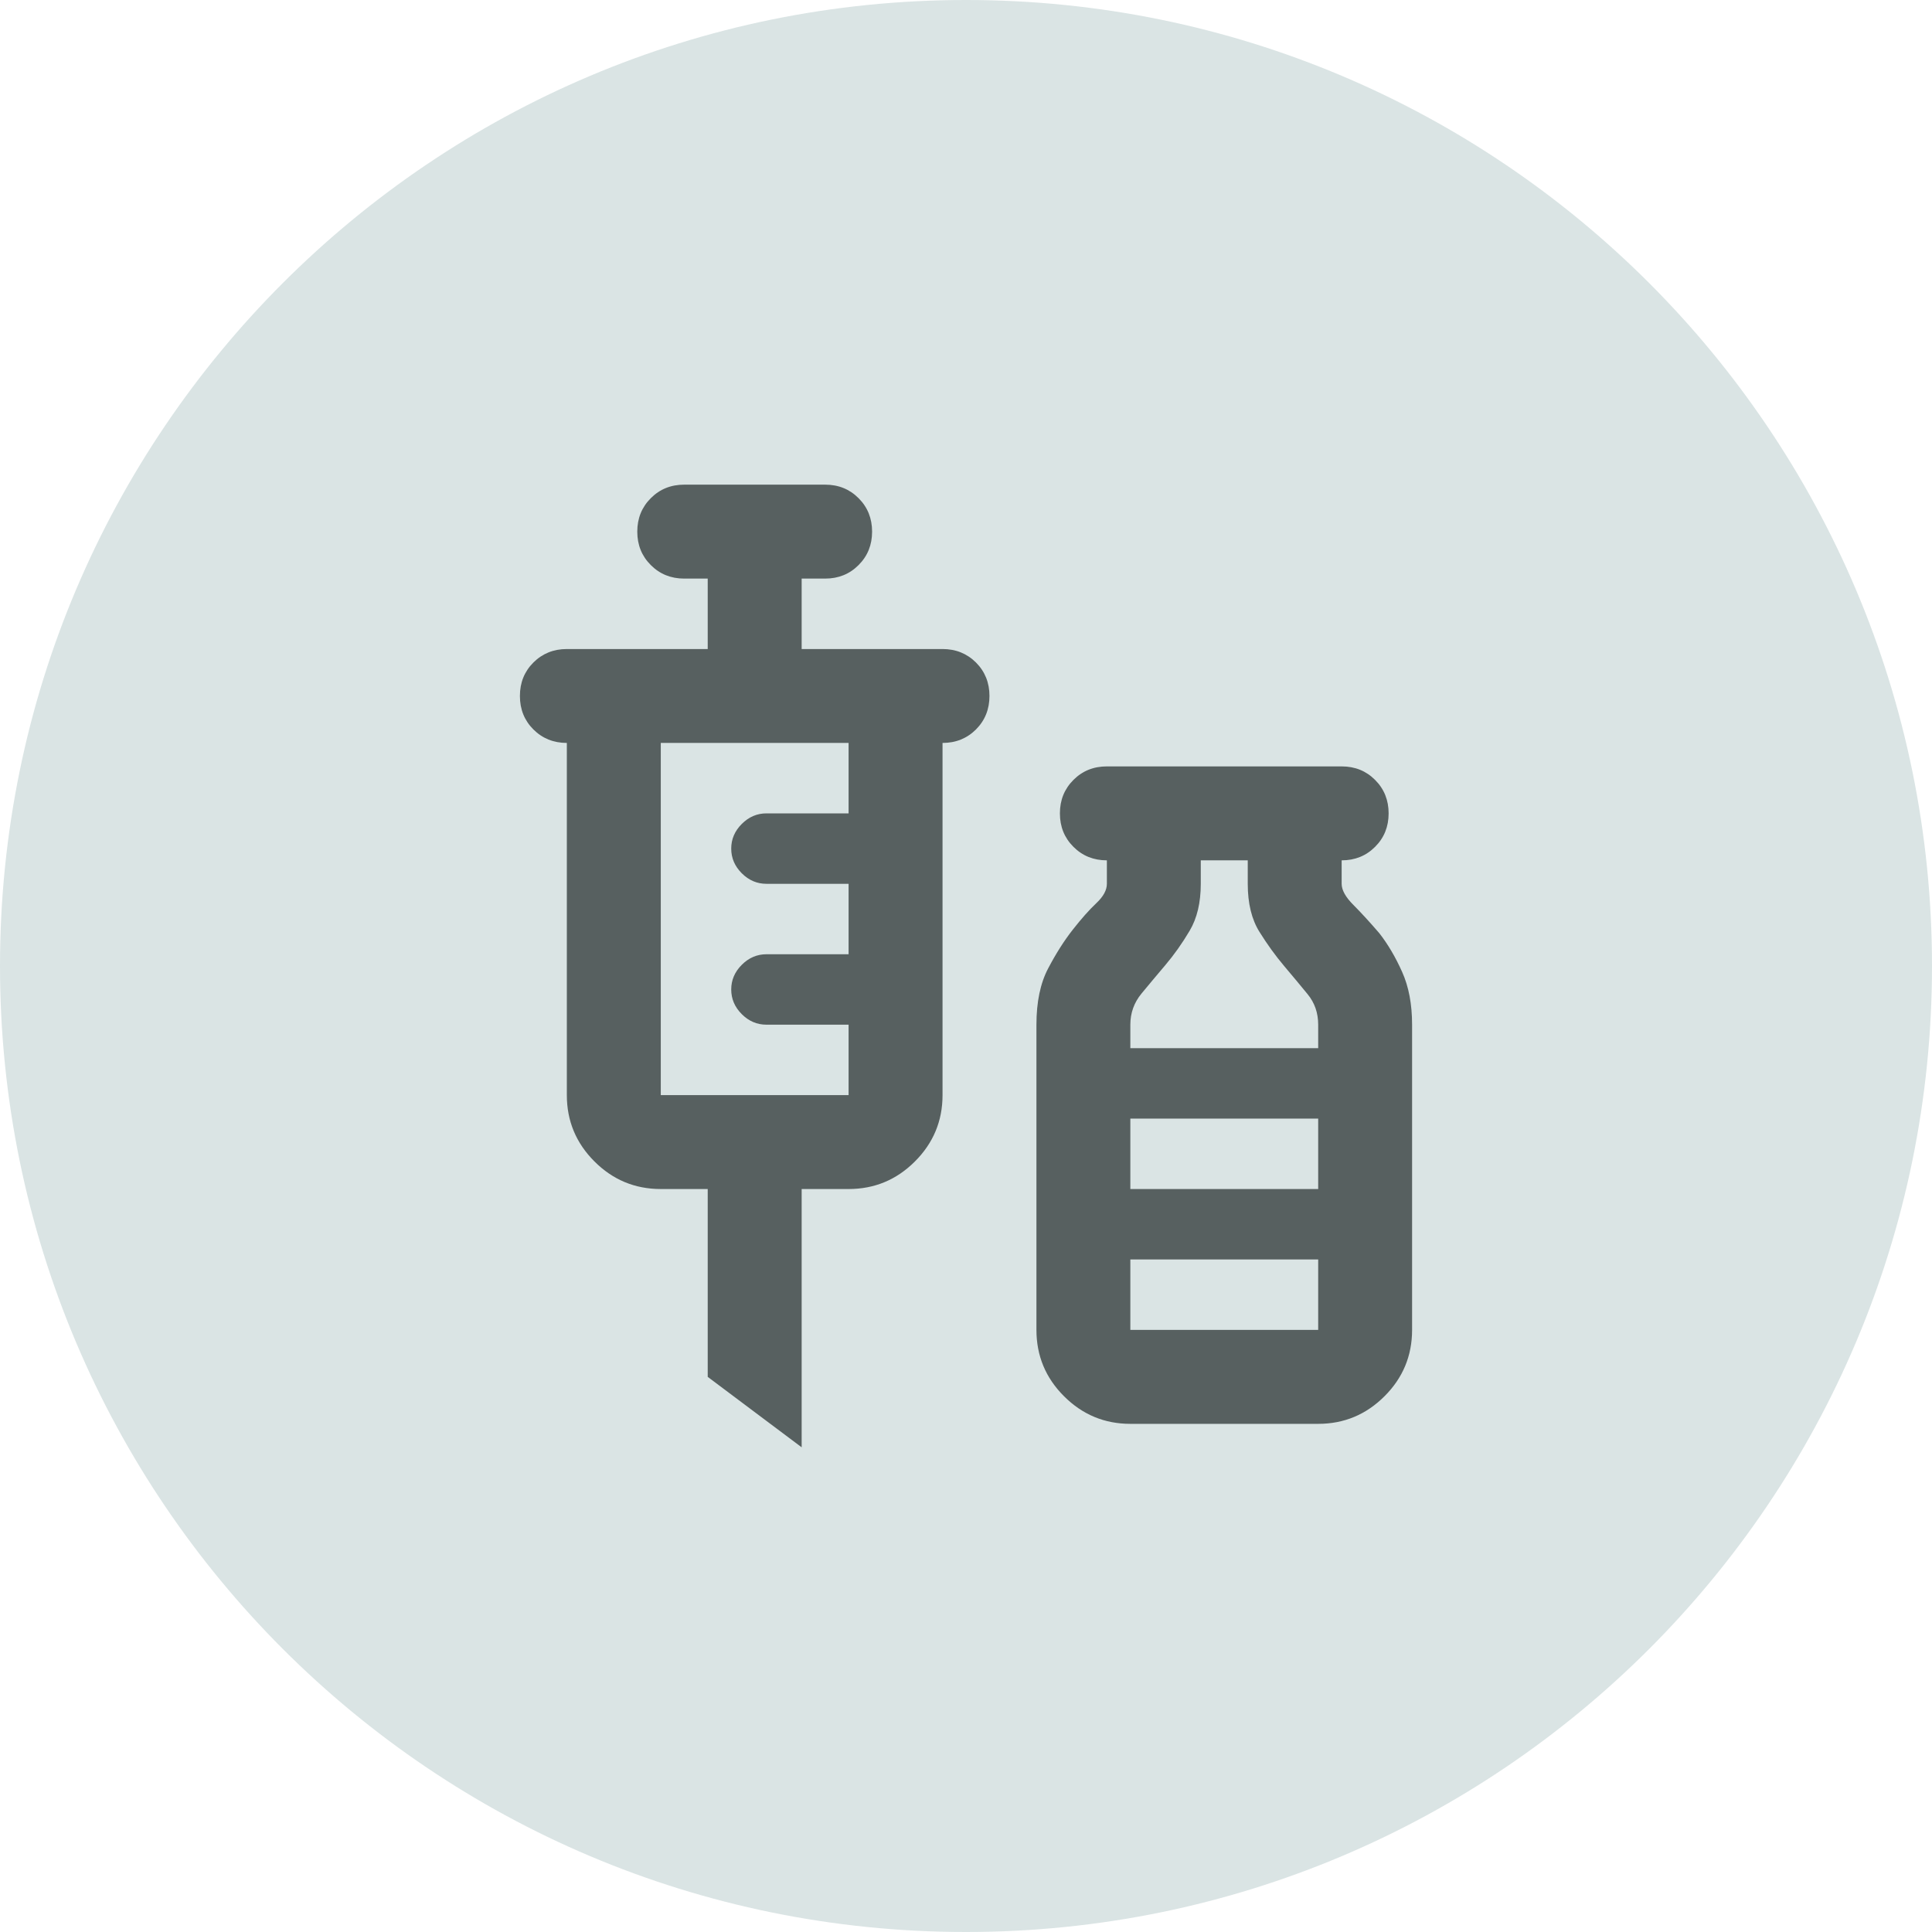
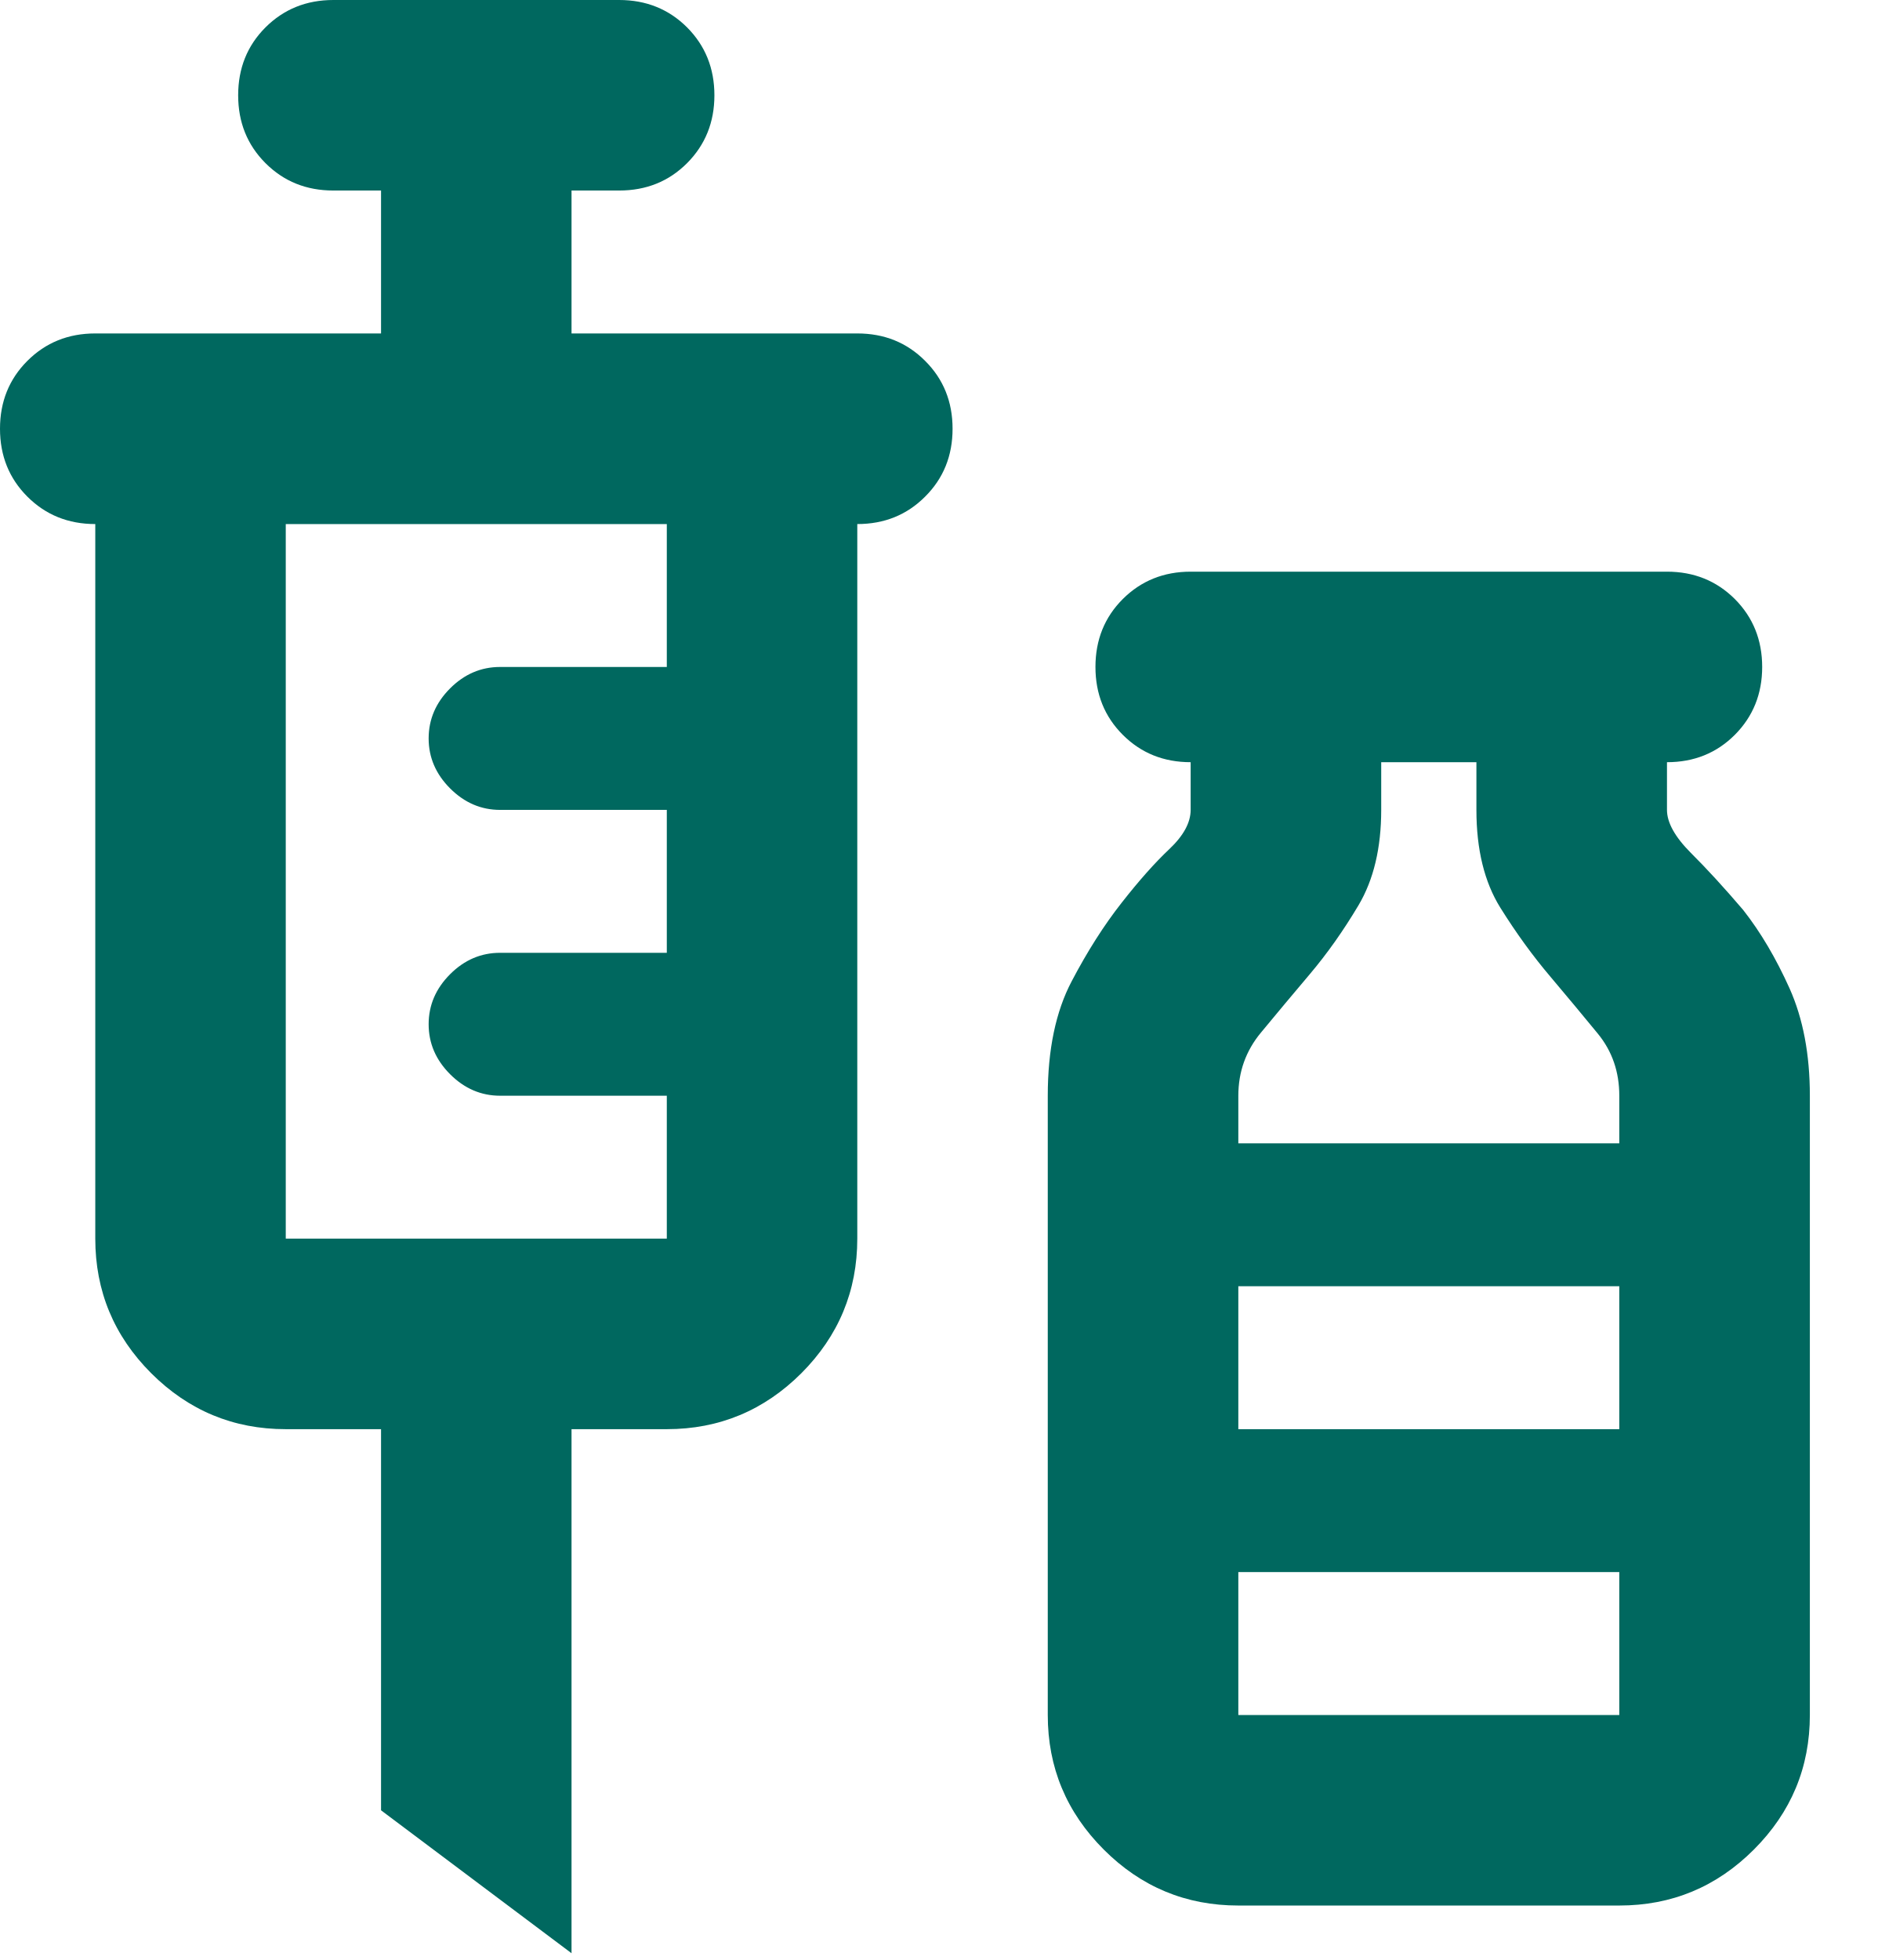
- <svg xmlns="http://www.w3.org/2000/svg" width="48" height="48" viewBox="0 0 48 48" fill="none">
-   <rect width="48" height="48" rx="24" fill="#DAE4E4" />
-   <path d="M19.917 35.958L17.583 34.208V29.541H16.417C15.775 29.541 15.226 29.313 14.769 28.856C14.312 28.399 14.083 27.85 14.083 27.208V18.458V18.458C13.753 18.458 13.476 18.346 13.252 18.123C13.028 17.899 12.917 17.622 12.917 17.291C12.917 16.961 13.028 16.684 13.252 16.46C13.476 16.237 13.753 16.125 14.083 16.125H17.583V14.375H17C16.669 14.375 16.392 14.263 16.169 14.039C15.945 13.816 15.833 13.539 15.833 13.208C15.833 12.878 15.945 12.601 16.169 12.377C16.392 12.153 16.669 12.041 17 12.041H20.5C20.831 12.041 21.108 12.153 21.331 12.377C21.555 12.601 21.667 12.878 21.667 13.208C21.667 13.539 21.555 13.816 21.331 14.039C21.108 14.263 20.831 14.375 20.5 14.375H19.917V16.125H23.417C23.747 16.125 24.024 16.237 24.248 16.46C24.471 16.684 24.583 16.961 24.583 17.291C24.583 17.622 24.471 17.899 24.248 18.123C24.024 18.346 23.747 18.458 23.417 18.458V18.458V27.208C23.417 27.85 23.188 28.399 22.731 28.856C22.274 29.313 21.725 29.541 21.083 29.541H19.917V35.958V35.958M16.417 27.208H21.083V25.458H19.042C18.808 25.458 18.604 25.371 18.429 25.196C18.254 25.021 18.167 24.817 18.167 24.583C18.167 24.35 18.254 24.146 18.429 23.971C18.604 23.796 18.808 23.708 19.042 23.708H21.083V21.958H19.042C18.808 21.958 18.604 21.871 18.429 21.696C18.254 21.521 18.167 21.317 18.167 21.083C18.167 20.85 18.254 20.646 18.429 20.471C18.604 20.296 18.808 20.208 19.042 20.208H21.083V18.458H16.417V27.208V27.208M28.083 35.375C27.442 35.375 26.892 35.146 26.435 34.689C25.978 34.233 25.75 33.683 25.75 33.041V25.458C25.75 24.894 25.847 24.428 26.042 24.058C26.236 23.689 26.44 23.368 26.654 23.096C26.868 22.823 27.062 22.605 27.238 22.439C27.413 22.274 27.5 22.114 27.5 21.958V21.375V21.375C27.169 21.375 26.892 21.263 26.669 21.039C26.445 20.816 26.333 20.539 26.333 20.208C26.333 19.878 26.445 19.601 26.669 19.377C26.892 19.153 27.169 19.041 27.5 19.041H33.333C33.664 19.041 33.941 19.153 34.164 19.377C34.388 19.601 34.5 19.878 34.5 20.208C34.5 20.539 34.388 20.816 34.164 21.039C33.941 21.263 33.664 21.375 33.333 21.375V21.375V21.958C33.333 22.114 33.431 22.289 33.625 22.483C33.819 22.678 34.033 22.911 34.267 23.183C34.48 23.455 34.67 23.776 34.835 24.146C35.001 24.515 35.083 24.953 35.083 25.458V33.041C35.083 33.683 34.855 34.233 34.398 34.689C33.941 35.146 33.392 35.375 32.75 35.375H28.083V35.375M28.083 26.041H32.75V25.458C32.75 25.166 32.663 24.914 32.487 24.7C32.312 24.486 32.118 24.253 31.904 24C31.69 23.747 31.486 23.465 31.292 23.154C31.097 22.843 31 22.444 31 21.958V21.375H29.833V21.958C29.833 22.425 29.741 22.814 29.556 23.125C29.372 23.436 29.172 23.718 28.958 23.971C28.744 24.223 28.545 24.462 28.36 24.685C28.176 24.909 28.083 25.166 28.083 25.458V26.041V26.041M28.083 29.541H32.75V27.791H28.083V29.541V29.541M28.083 33.041H32.75V31.291H28.083V33.041V33.041M28.083 29.541V29.541H32.75V29.541H28.083V29.541" fill="#576060" />
+ <svg xmlns="http://www.w3.org/2000/svg" width="23" height="24" viewBox="0 0 23 24" fill="none">
+   <path d="M7 23.917L4.667 22.167V17.5H3.5C2.858 17.5 2.309 17.271 1.852 16.815C1.395 16.358 1.167 15.808 1.167 15.167V6.417C0.836 6.417 0.559 6.305 0.335 6.081C0.112 5.858 0 5.581 0 5.25C0 4.919 0.112 4.642 0.335 4.419C0.559 4.195 0.836 4.083 1.167 4.083H4.667V2.333H4.083C3.753 2.333 3.476 2.222 3.252 1.998C3.028 1.774 2.917 1.497 2.917 1.167C2.917 0.836 3.028 0.559 3.252 0.335C3.476 0.112 3.753 0 4.083 0H7.583C7.914 0 8.191 0.112 8.415 0.335C8.638 0.559 8.75 0.836 8.75 1.167C8.75 1.497 8.638 1.774 8.415 1.998C8.191 2.222 7.914 2.333 7.583 2.333H7V4.083H10.5C10.831 4.083 11.108 4.195 11.331 4.419C11.555 4.642 11.667 4.919 11.667 5.25C11.667 5.581 11.555 5.858 11.331 6.081C11.108 6.305 10.831 6.417 10.5 6.417V15.167C10.5 15.808 10.271 16.358 9.815 16.815C9.358 17.271 8.808 17.5 8.167 17.5H7V23.917ZM3.5 15.167H8.167V13.417H6.125C5.892 13.417 5.688 13.329 5.513 13.154C5.338 12.979 5.25 12.775 5.25 12.542C5.25 12.308 5.338 12.104 5.513 11.929C5.688 11.754 5.892 11.667 6.125 11.667H8.167V9.917H6.125C5.892 9.917 5.688 9.829 5.513 9.654C5.338 9.479 5.25 9.275 5.25 9.042C5.25 8.808 5.338 8.604 5.513 8.429C5.688 8.254 5.892 8.167 6.125 8.167H8.167V6.417H3.5V15.167ZM15.167 23.333C14.525 23.333 13.976 23.105 13.519 22.648C13.062 22.191 12.833 21.642 12.833 21V13.417C12.833 12.853 12.931 12.386 13.125 12.017C13.319 11.647 13.524 11.326 13.738 11.054C13.951 10.782 14.146 10.563 14.321 10.398C14.496 10.233 14.583 10.072 14.583 9.917V9.333C14.253 9.333 13.976 9.222 13.752 8.998C13.528 8.774 13.417 8.497 13.417 8.167C13.417 7.836 13.528 7.559 13.752 7.335C13.976 7.112 14.253 7 14.583 7H20.417C20.747 7 21.024 7.112 21.248 7.335C21.471 7.559 21.583 7.836 21.583 8.167C21.583 8.497 21.471 8.774 21.248 8.998C21.024 9.222 20.747 9.333 20.417 9.333V9.917C20.417 10.072 20.514 10.247 20.708 10.442C20.903 10.636 21.117 10.869 21.35 11.142C21.564 11.414 21.753 11.735 21.919 12.104C22.084 12.474 22.167 12.911 22.167 13.417V21C22.167 21.642 21.938 22.191 21.481 22.648C21.024 23.105 20.475 23.333 19.833 23.333H15.167ZM15.167 14H19.833V13.417C19.833 13.125 19.746 12.872 19.571 12.658C19.396 12.444 19.201 12.211 18.988 11.958C18.774 11.706 18.569 11.424 18.375 11.113C18.181 10.801 18.083 10.403 18.083 9.917V9.333H16.917V9.917C16.917 10.383 16.824 10.772 16.64 11.083C16.455 11.394 16.256 11.676 16.042 11.929C15.828 12.182 15.629 12.42 15.444 12.644C15.259 12.867 15.167 13.125 15.167 13.417V14ZM15.167 17.5H19.833V15.75H15.167V17.5ZM15.167 21H19.833V19.25H15.167V21ZM15.167 17.5H19.833H15.167Z" fill="#00685F" />
</svg>
